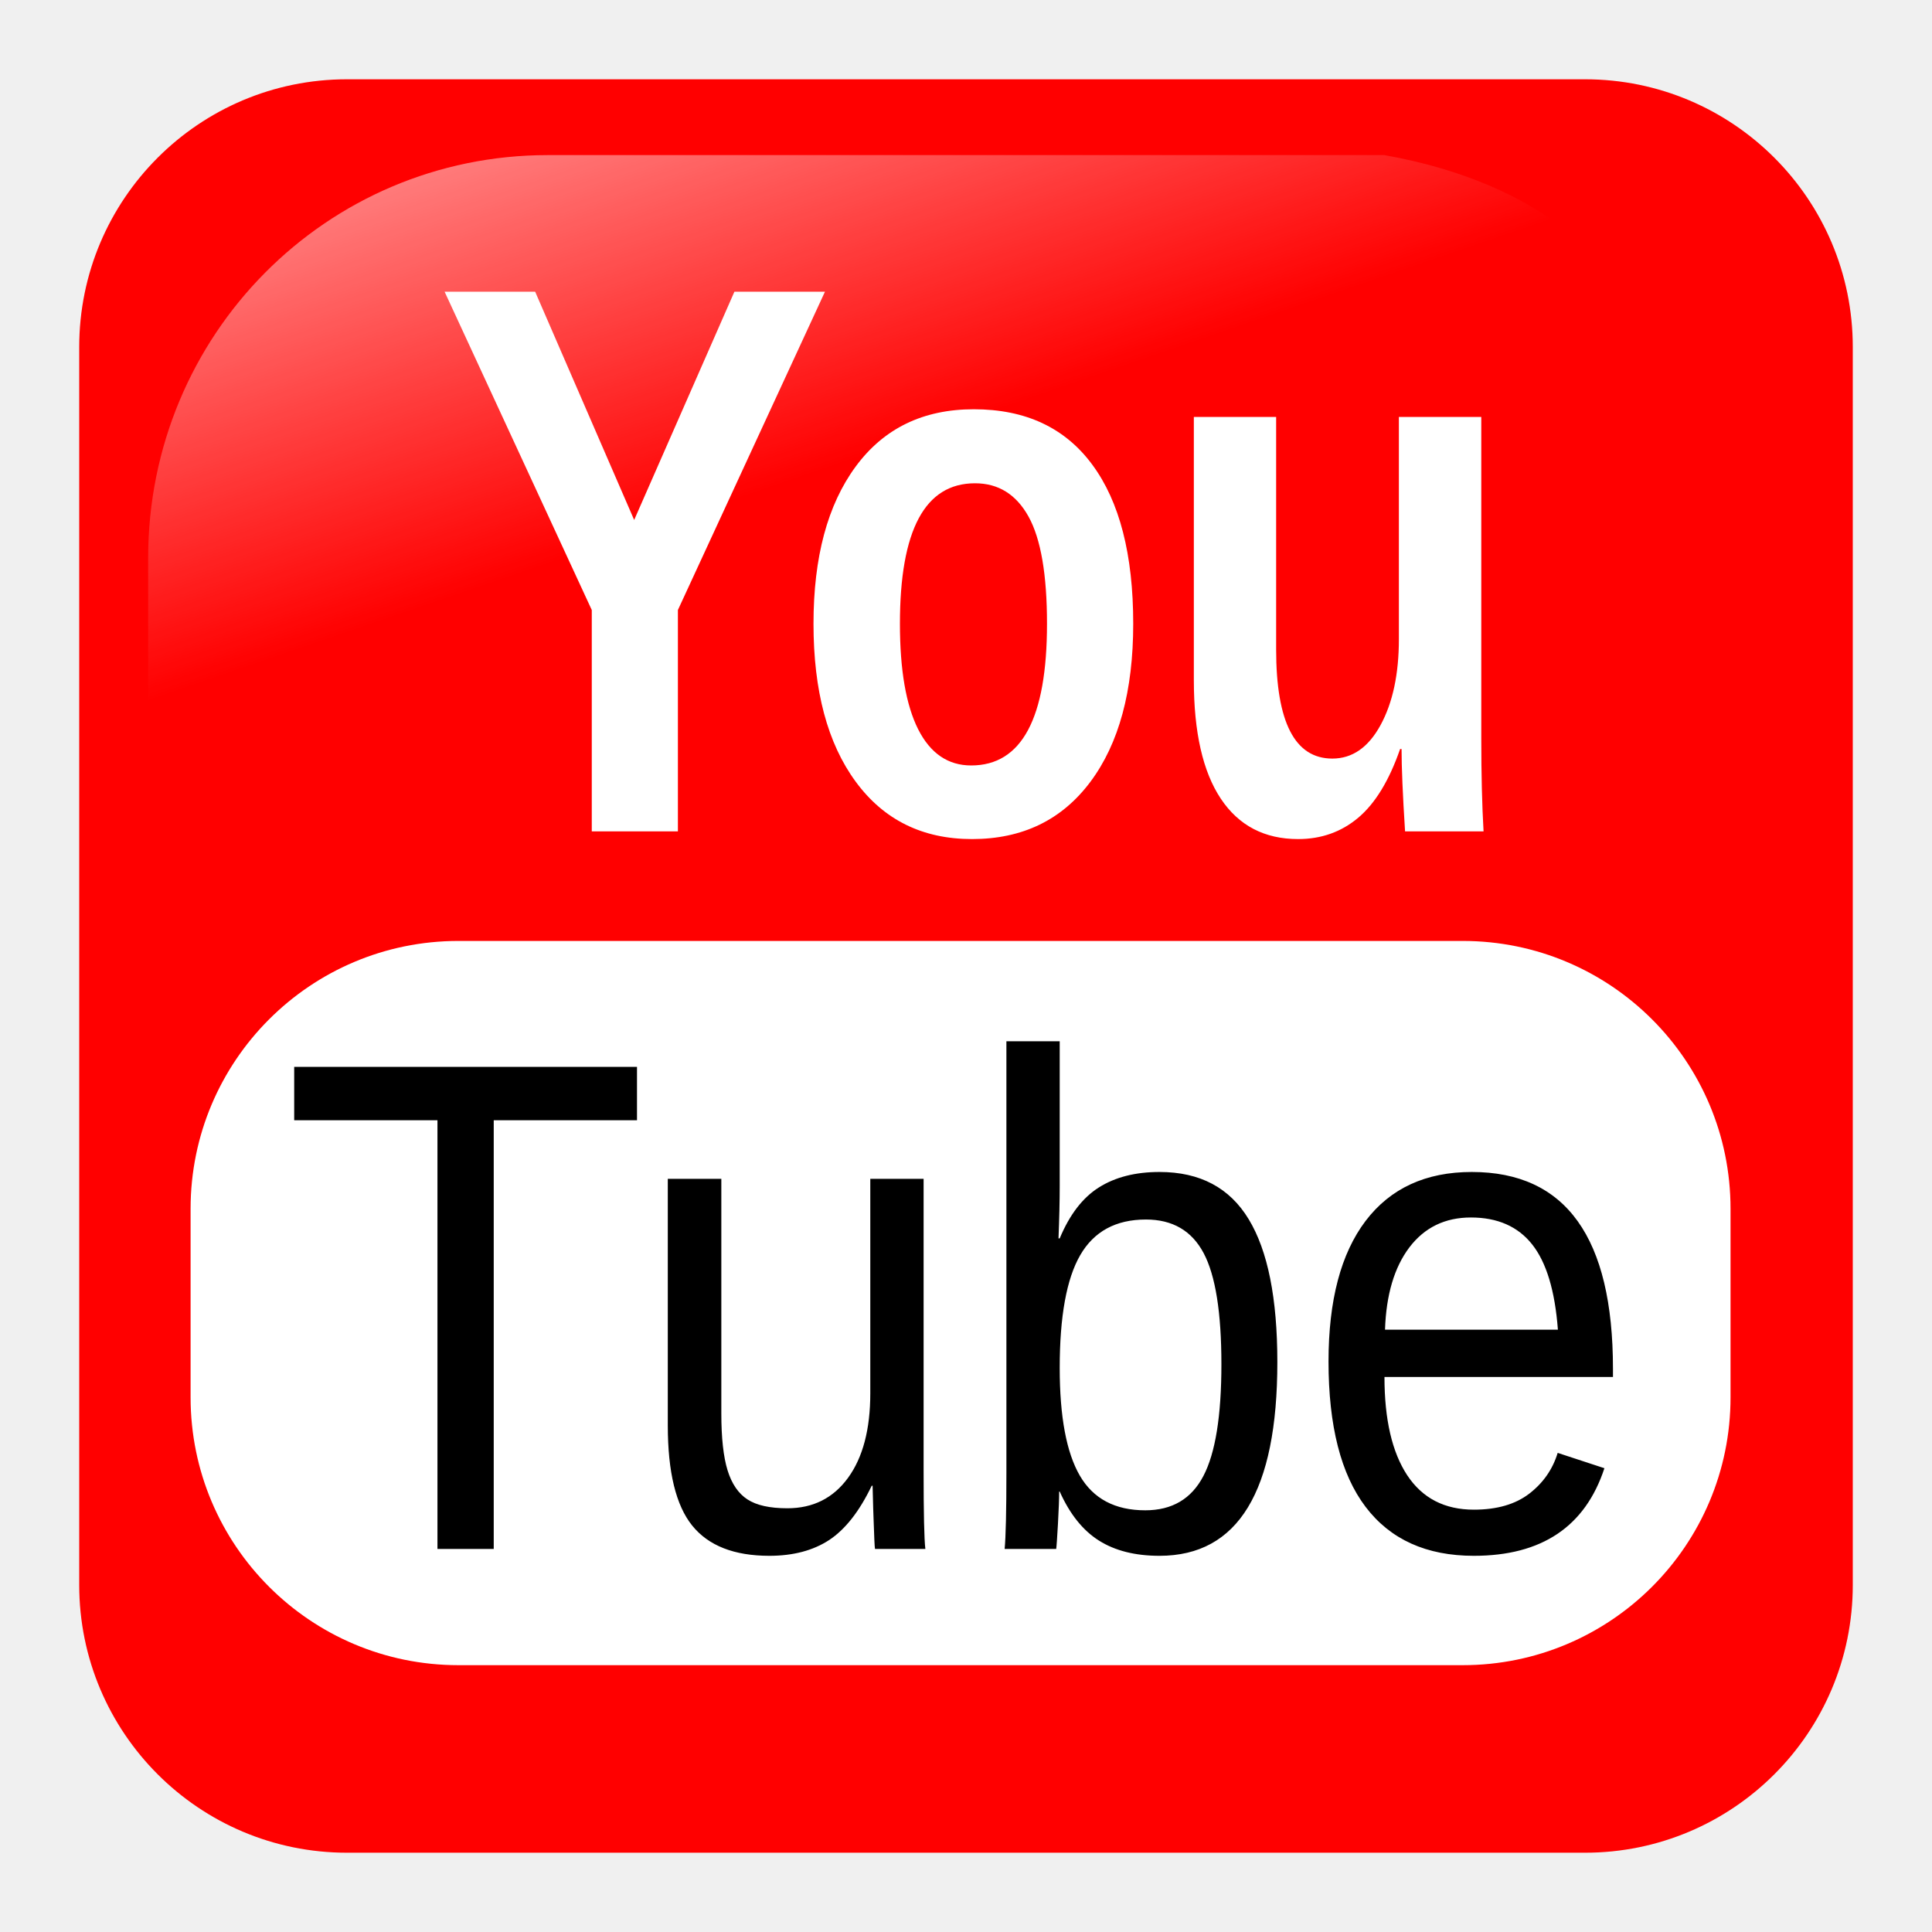
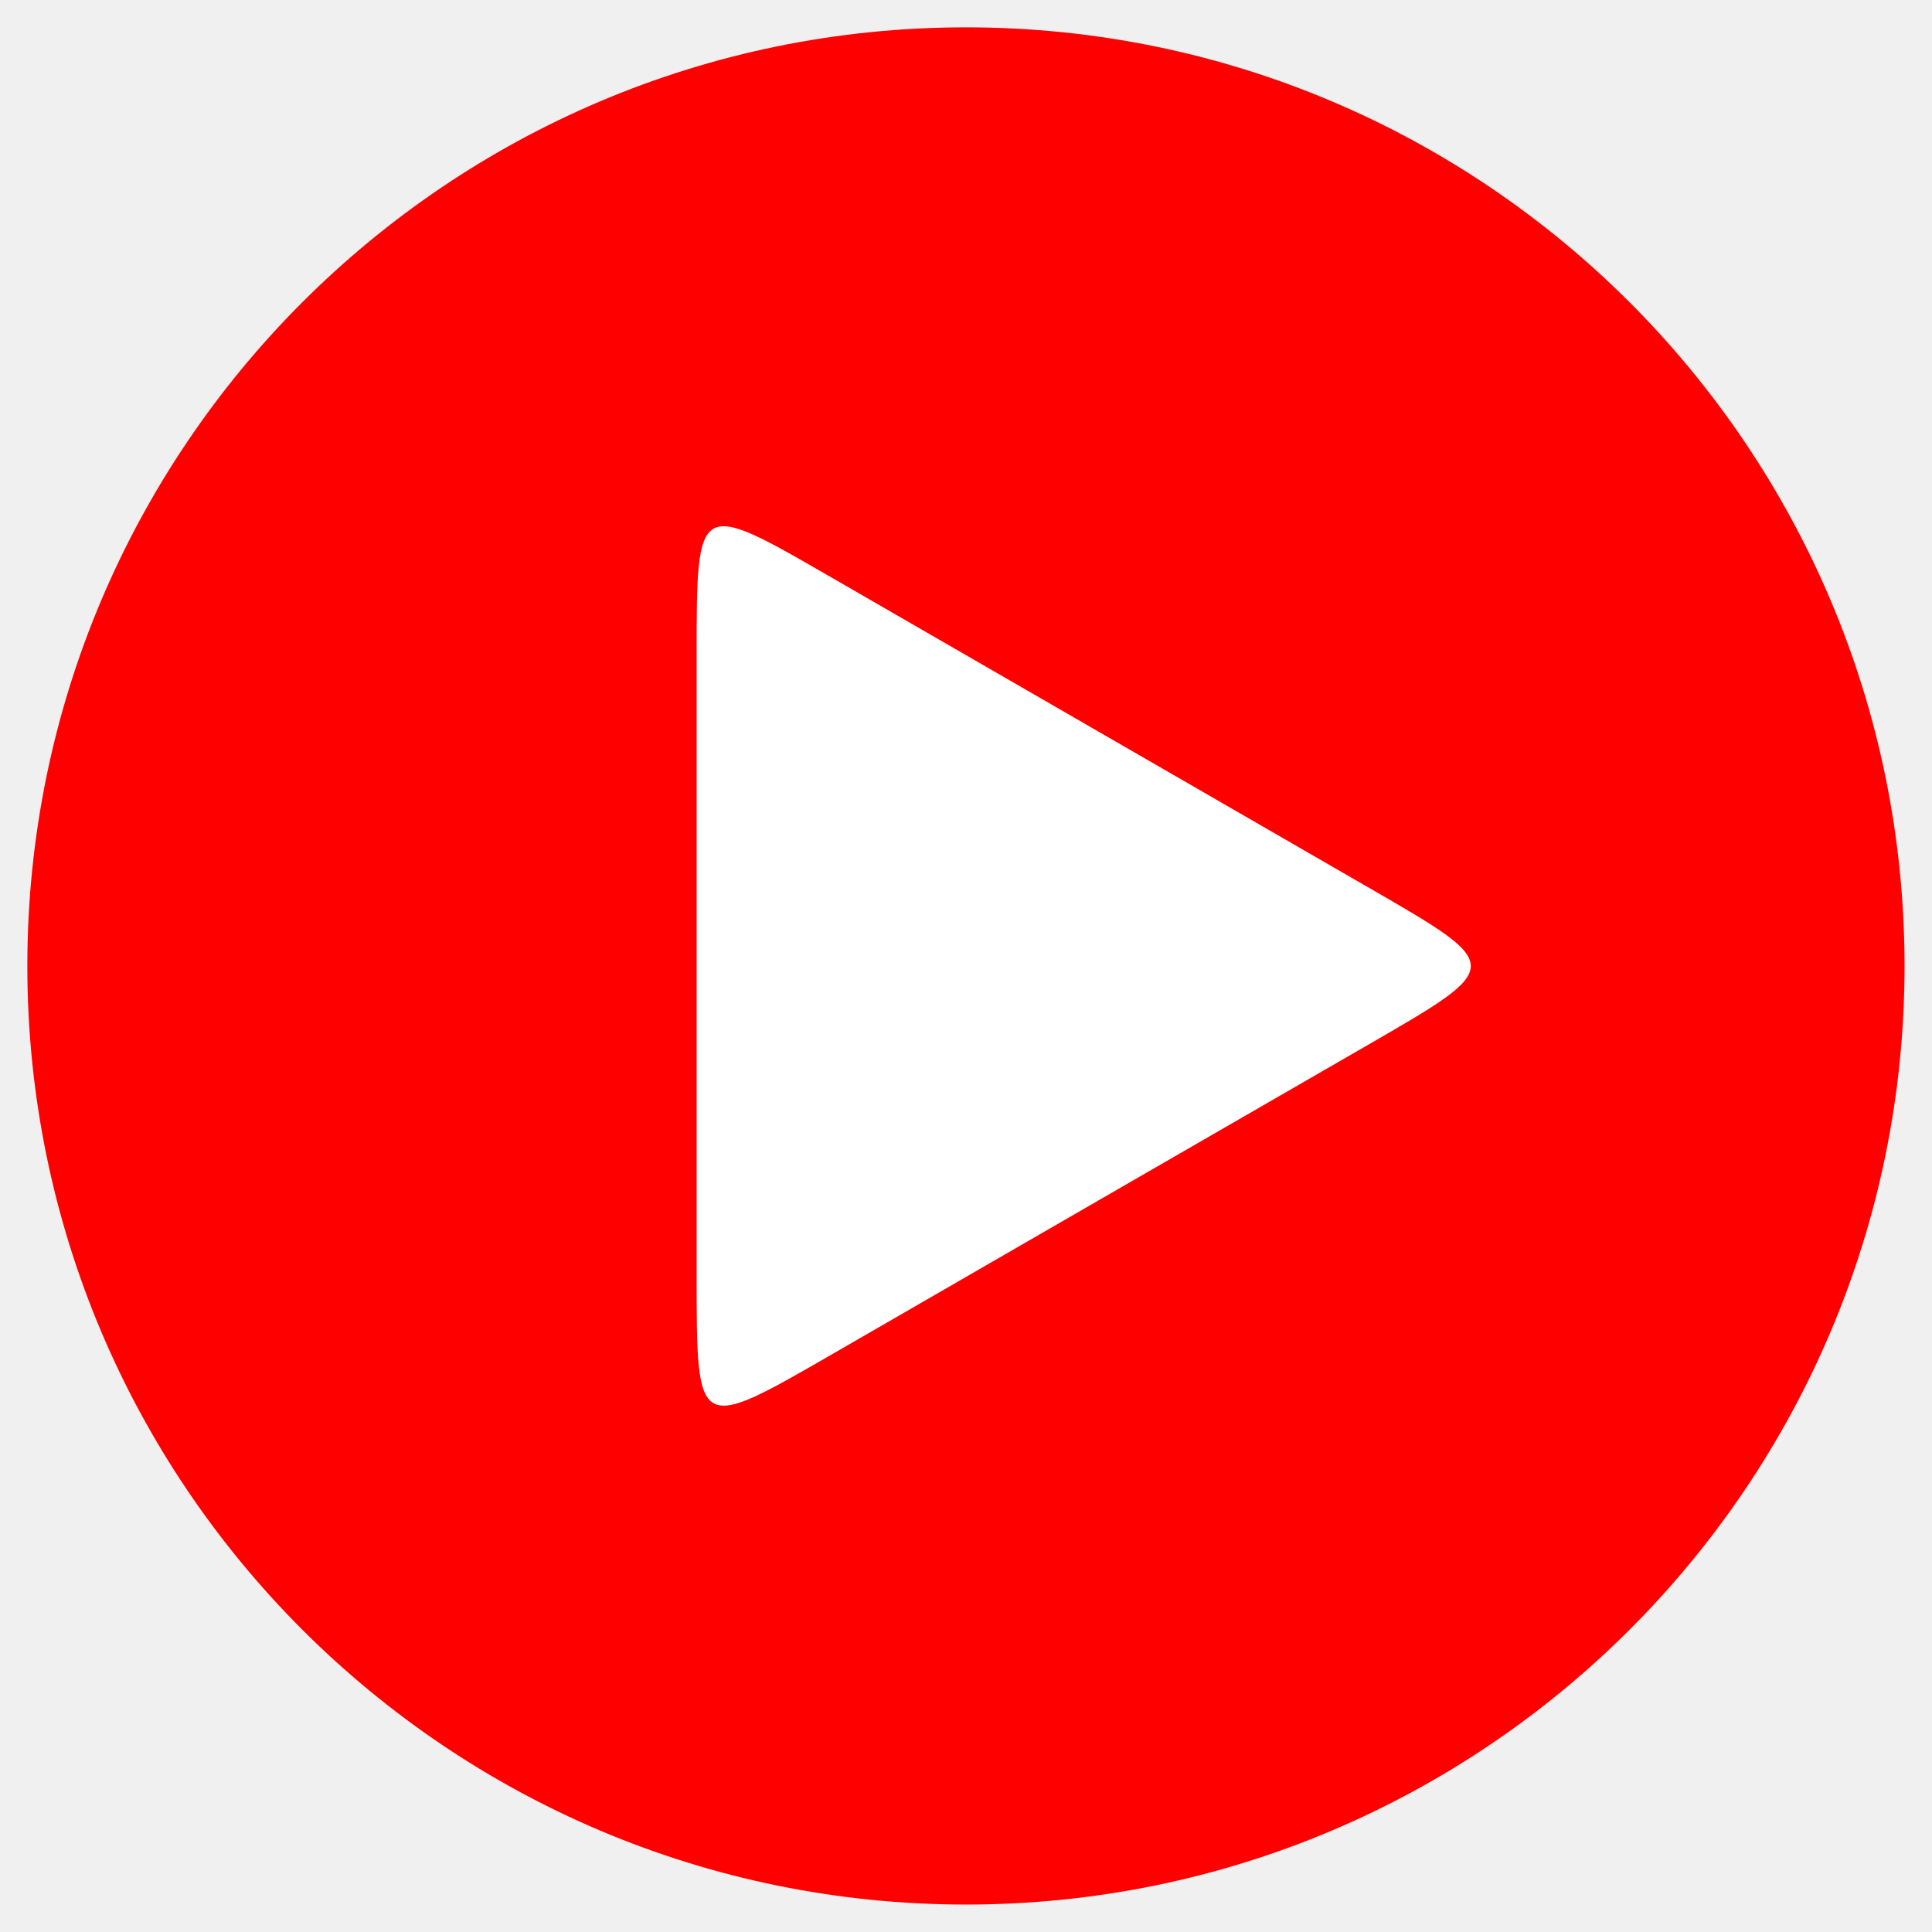
- <svg xmlns="http://www.w3.org/2000/svg" xmlns:xlink="http://www.w3.org/1999/xlink" width="256" height="256" id="svg2" version="1.0">
-   <defs id="defs4">
-     <linearGradient id="linearGradient2555">
-       <stop style="stop-color: rgb(255, 255, 255); stop-opacity: 1;" offset="0" id="stop2557" />
-       <stop style="stop-color: rgb(255, 255, 255); stop-opacity: 0;" offset="1" id="stop2559" />
-     </linearGradient>
-     <linearGradient xlink:href="#linearGradient2555" id="linearGradient2449" gradientUnits="userSpaceOnUse" gradientTransform="matrix(-0.5914583,0,0,0.5914584,210.0216,142.2324)" x1="-344.153" y1="274.711" x2="-395.849" y2="425.4" />
-   </defs>
-   <g id="layer1" transform="translate(-373.642,-318.344)">
-     <rect transform="scale(-1,1)" ry="35.488" rx="35.488" y="328.849" x="-619.146" height="234.99" width="235.008" id="rect1942" style="fill:#ff0000;fill-opacity:1;fill-rule:evenodd;stroke:none;stroke-width:0.875;stroke-linecap:square;stroke-linejoin:miter;stroke-miterlimit:4;stroke-dasharray:0.875, 1.75;stroke-dashoffset:0;stroke-opacity:1" />
-     <path id="path1950" d="M 557.057,338.895 L 446.227,338.895 C 416.89,338.895 393.273,362.705 393.273,392.28 L 393.273,500.408 C 394.222,523.494 397.875,508.899 404.828,483.333 C 412.908,453.62 439.224,427.65 471.272,408.187 C 495.734,393.332 523.113,383.846 572.952,382.944 C 601.217,382.432 598.721,346.261 557.057,338.895 z" style="opacity:0.833;fill:url(#linearGradient2449);fill-opacity:1;fill-rule:evenodd;stroke:none;stroke-width:0.875;stroke-linecap:square;stroke-linejoin:miter;stroke-miterlimit:4;stroke-dasharray:0.875, 1.75;stroke-dashoffset:0;stroke-opacity:1" />
-     <text xml:space="preserve" style="font-size:90.905px;font-style:normal;font-variant:normal;font-weight:normal;font-stretch:normal;fill:#ffffff;fill-opacity:1;stroke:none;font-family:Arial;-inkscape-font-specification:Arial" x="493.002" y="374.79" id="text2900" transform="scale(0.8746396,1.143328)">
-       <tspan x="493.002" y="374.79" id="tspan2904" style="font-weight:bold;-inkscape-font-specification:Bitstream Vera Sans Bold">You</tspan>
-     </text>
-     <rect style="fill:#ffffff;fill-opacity:1;fill-rule:nonzero;stroke:none" id="rect3708" width="204.051" height="95.964" x="398.896" y="443.024" rx="35.488" ry="35.488" />
-     <text xml:space="preserve" style="font-size:86.353px;font-style:normal;font-variant:normal;font-weight:normal;font-stretch:normal;fill:#000000;fill-opacity:1;stroke:none;font-family:Arial;-inkscape-font-specification:Arial" x="441.621" y="487.077" id="text2908" transform="scale(0.9302596,1.074969)">
-       <tspan id="tspan2910" x="441.621" y="487.077">Tube</tspan>
-     </text>
+ <svg xmlns="http://www.w3.org/2000/svg" width="49.396pt" height="49.397pt" viewBox="0 0 49.396 49.397" version="1.1">
+   <g id="surface1">
+     <path style=" stroke:none;fill-rule:evenodd;fill:rgb(100%,0%,0%);fill-opacity:1;" d="M 48.695 24.699 C 48.695 11.445 37.949 0.699 24.699 0.699 C 11.445 0.699 0.699 11.445 0.699 24.699 C 0.699 37.953 11.445 48.695 24.699 48.695 C 37.949 48.695 48.695 37.953 48.695 24.699 " />
+     <path style=" stroke:none;fill-rule:evenodd;fill:rgb(100%,100%,100%);fill-opacity:1;" d="M 17.812 16.75 C 17.812 20.723 17.812 28.672 17.812 32.648 C 17.812 36.621 17.812 36.621 21.254 34.637 C 24.699 32.648 31.582 28.672 35.023 26.688 C 38.465 24.699 38.465 24.699 35.023 22.711 C 31.582 20.723 24.699 16.75 21.254 14.762 C 17.812 12.773 17.812 12.773 17.812 16.75 Z M 17.812 16.75 " />
  </g>
</svg>
